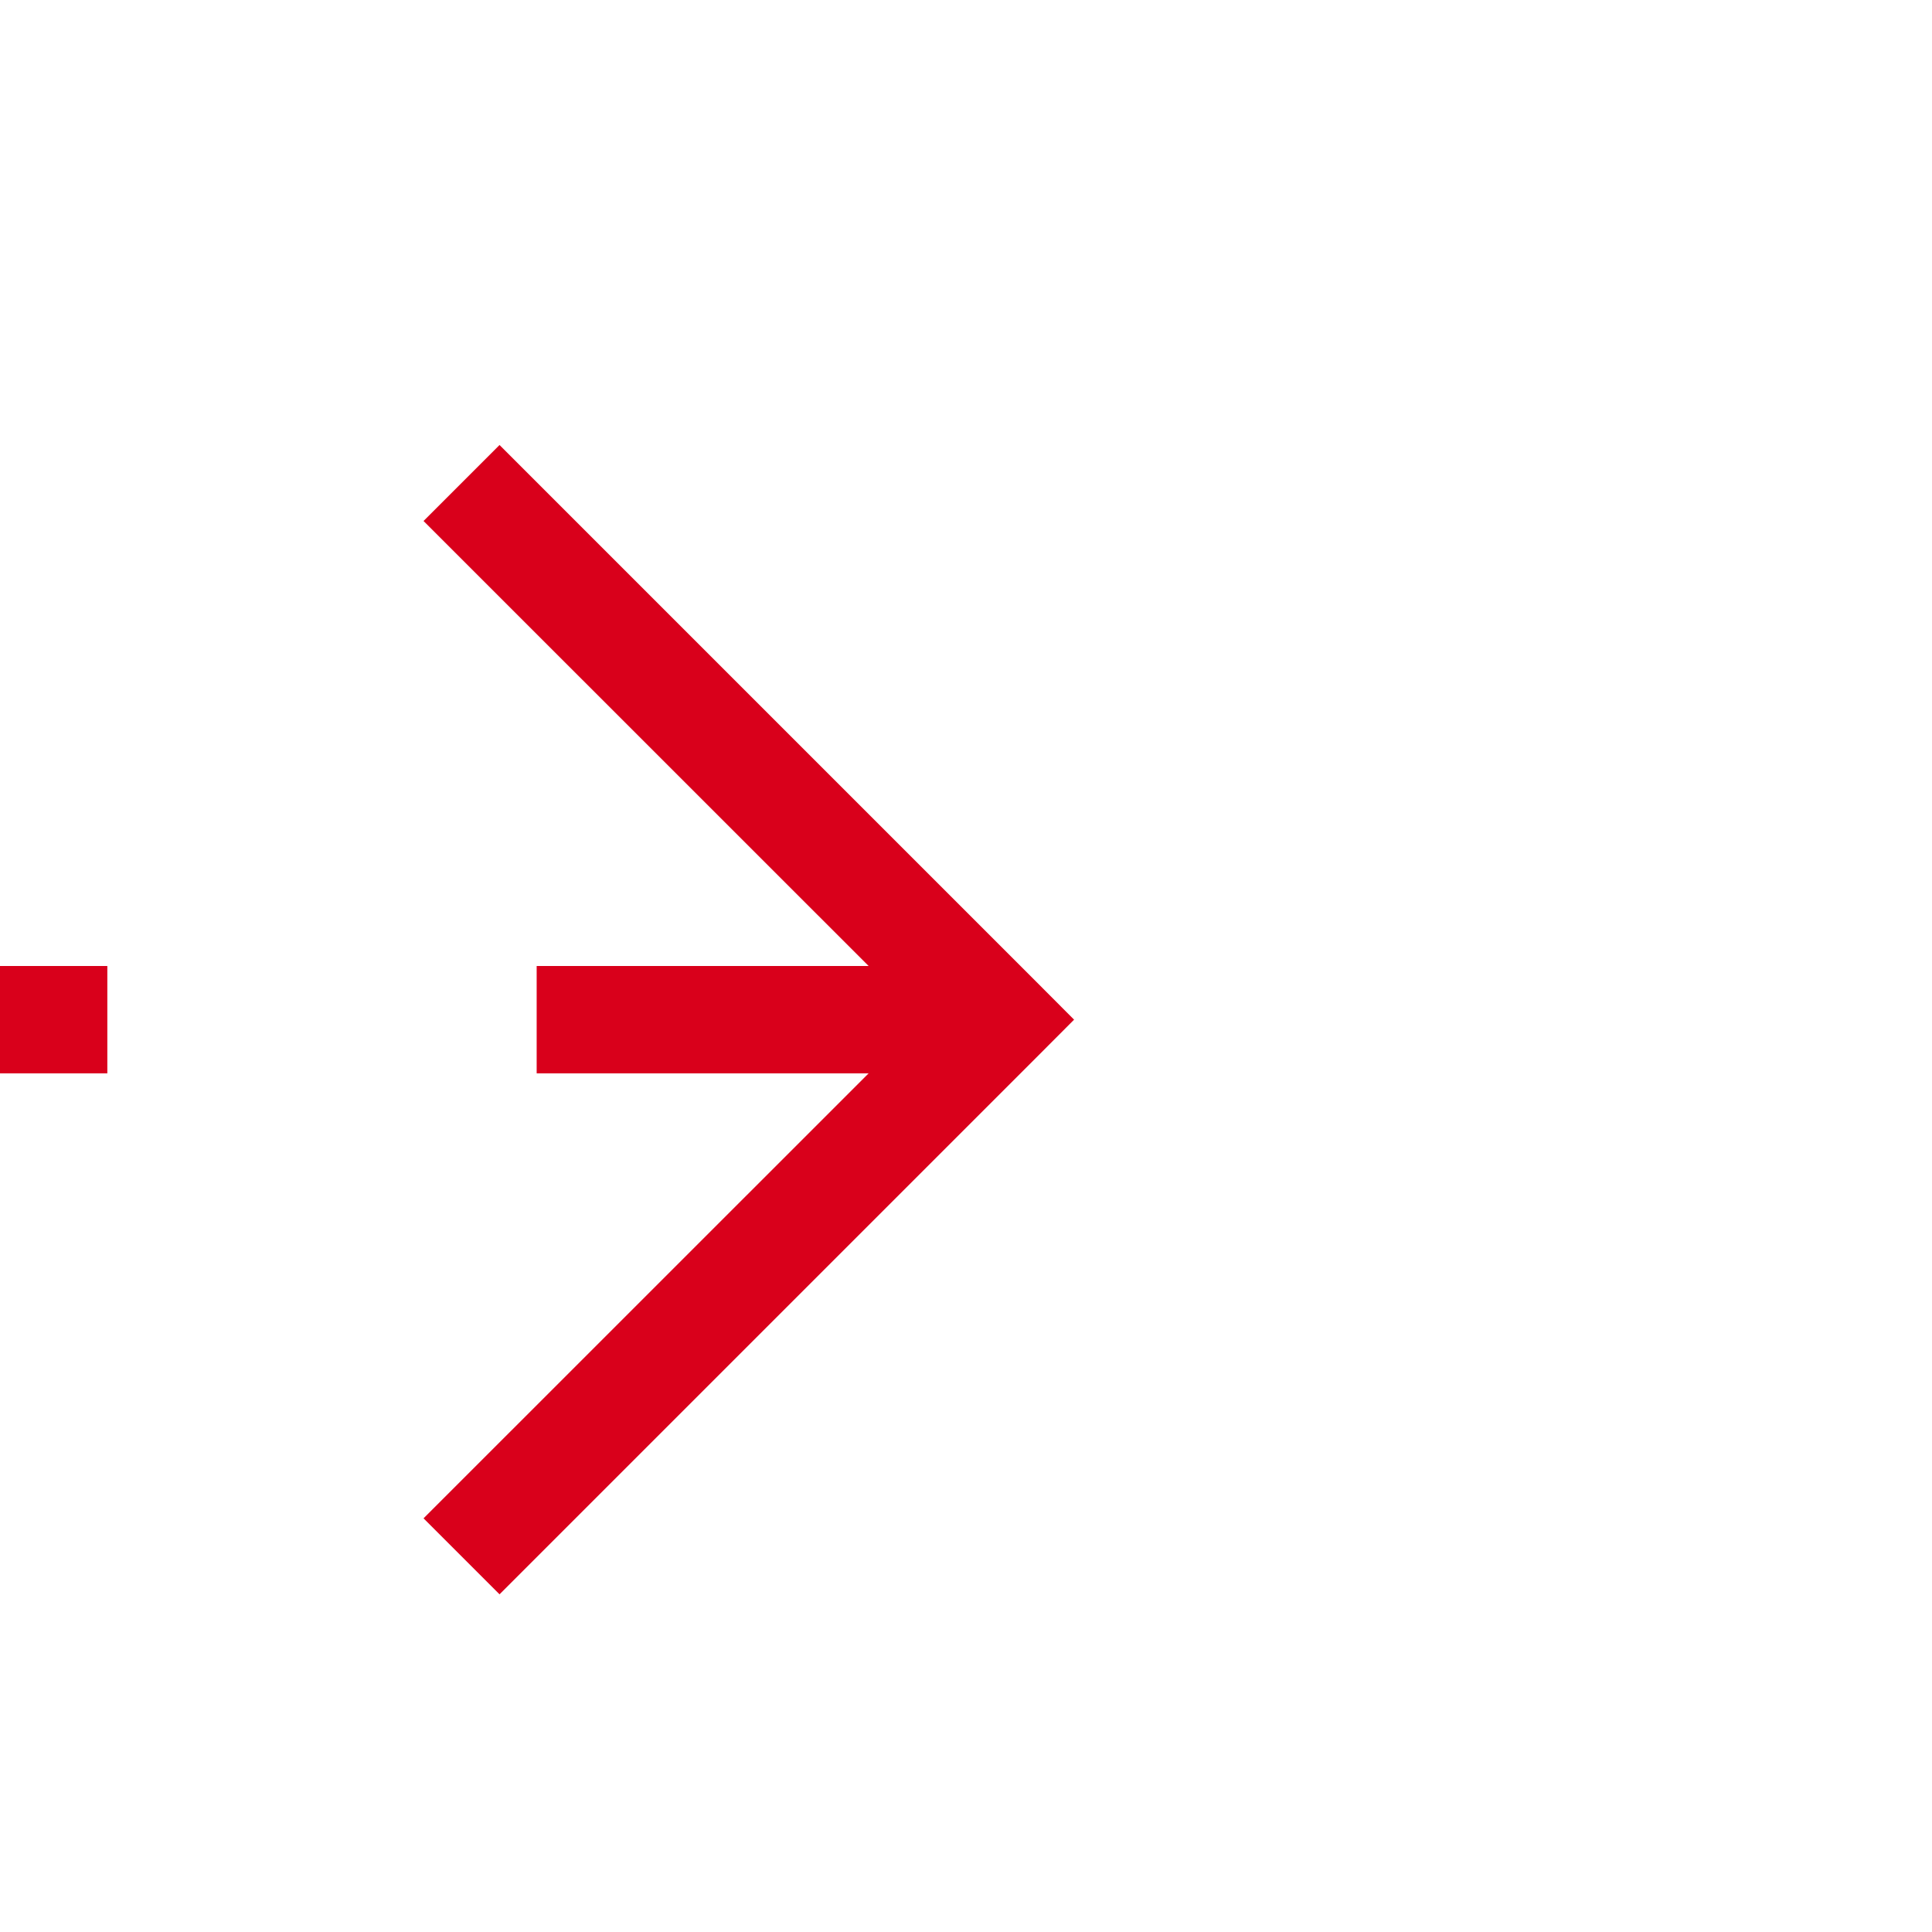
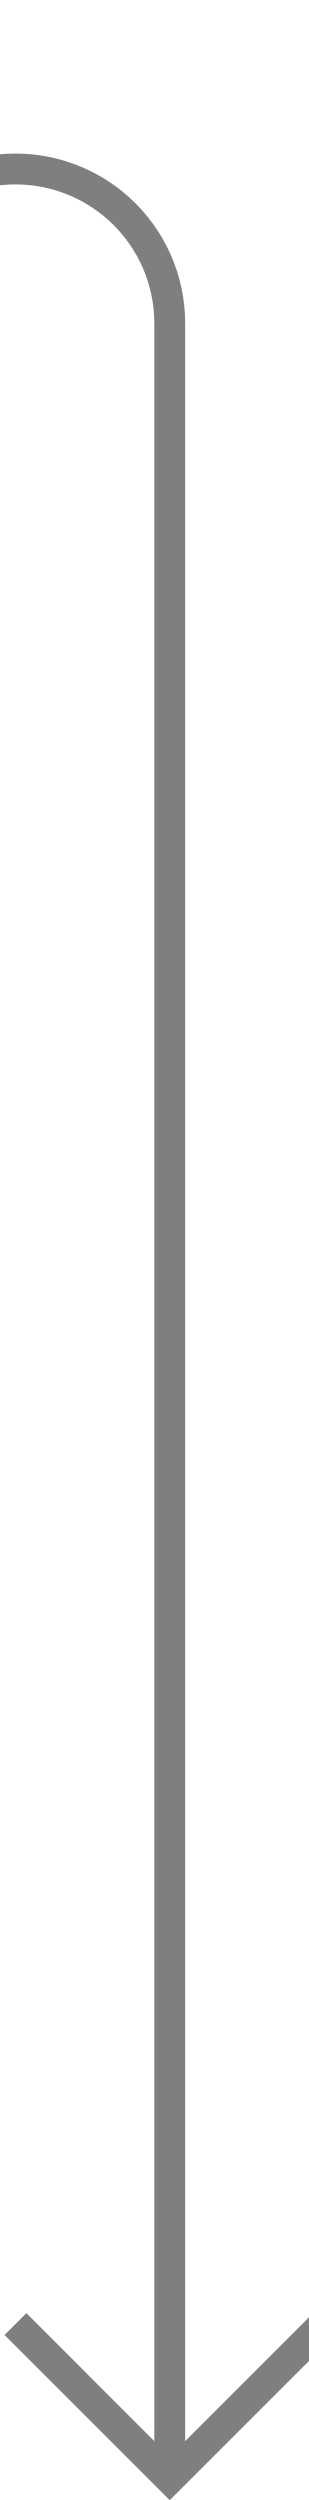
- <svg xmlns="http://www.w3.org/2000/svg" version="1.1" width="18px" height="18px" preserveAspectRatio="xMinYMid meet" viewBox="1155 276  18 16">
-   <path d="M 1069 284.5  L 1164 284.5  " stroke-width="1" stroke-dasharray="9,4" stroke="#d9001b" fill="none" />
-   <path d="M 1158.946 279.854  L 1163.593 284.5  L 1158.946 289.146  L 1159.654 289.854  L 1164.654 284.854  L 1165.007 284.5  L 1164.654 284.146  L 1159.654 279.146  L 1158.946 279.854  Z " fill-rule="nonzero" fill="#d9001b" stroke="none" />
+ <svg xmlns="http://www.w3.org/2000/svg" version="1.1" width="10px" height="81px" preserveAspectRatio="xMidYMin meet" viewBox="1371 405  8 81">
+   <path d="M 1308 410.5  L 1370 410.5  A 5 5 0 0 1 1375.5 415.5 L 1375.5 485  " stroke-width="1" stroke="#7f7f7f" fill="none" />
+   <path d="M 1380.146 479.946  L 1375.5 484.593  L 1370.854 479.946  L 1370.146 480.654  L 1375.146 485.654  L 1375.5 486.007  L 1375.854 485.654  L 1380.854 480.654  L 1380.146 479.946  Z " fill-rule="nonzero" fill="#7f7f7f" stroke="none" />
</svg>
